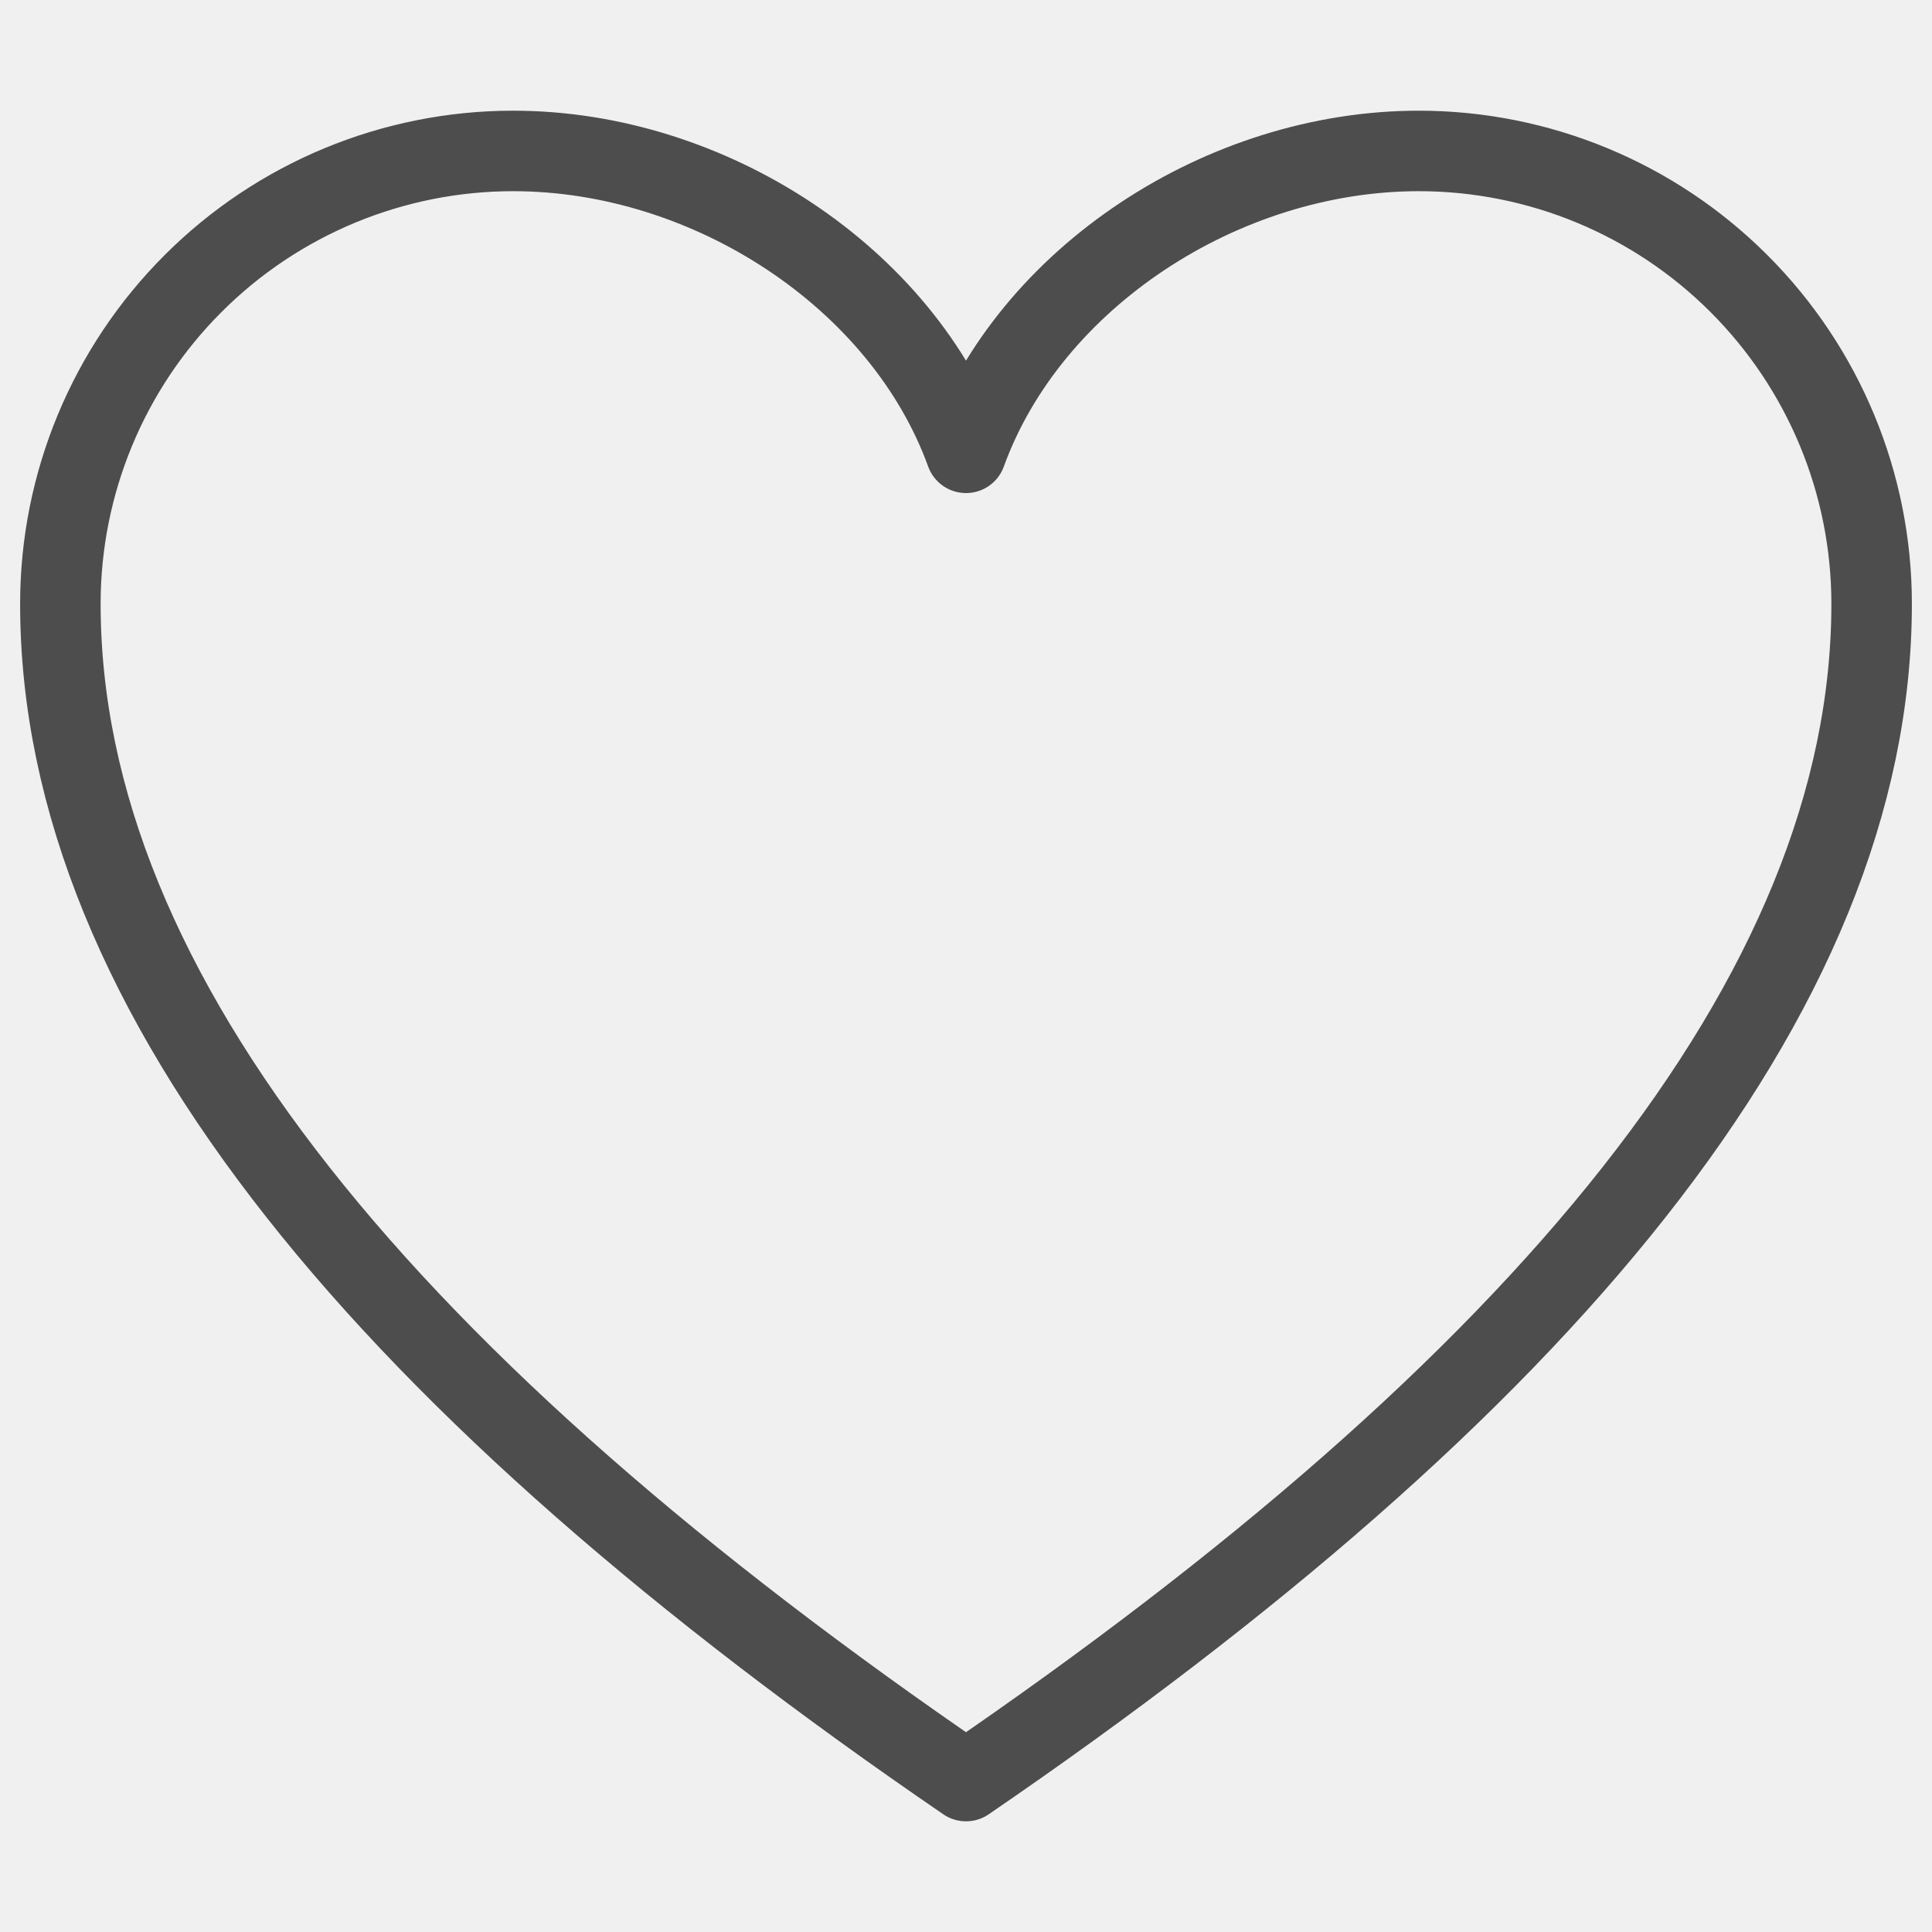
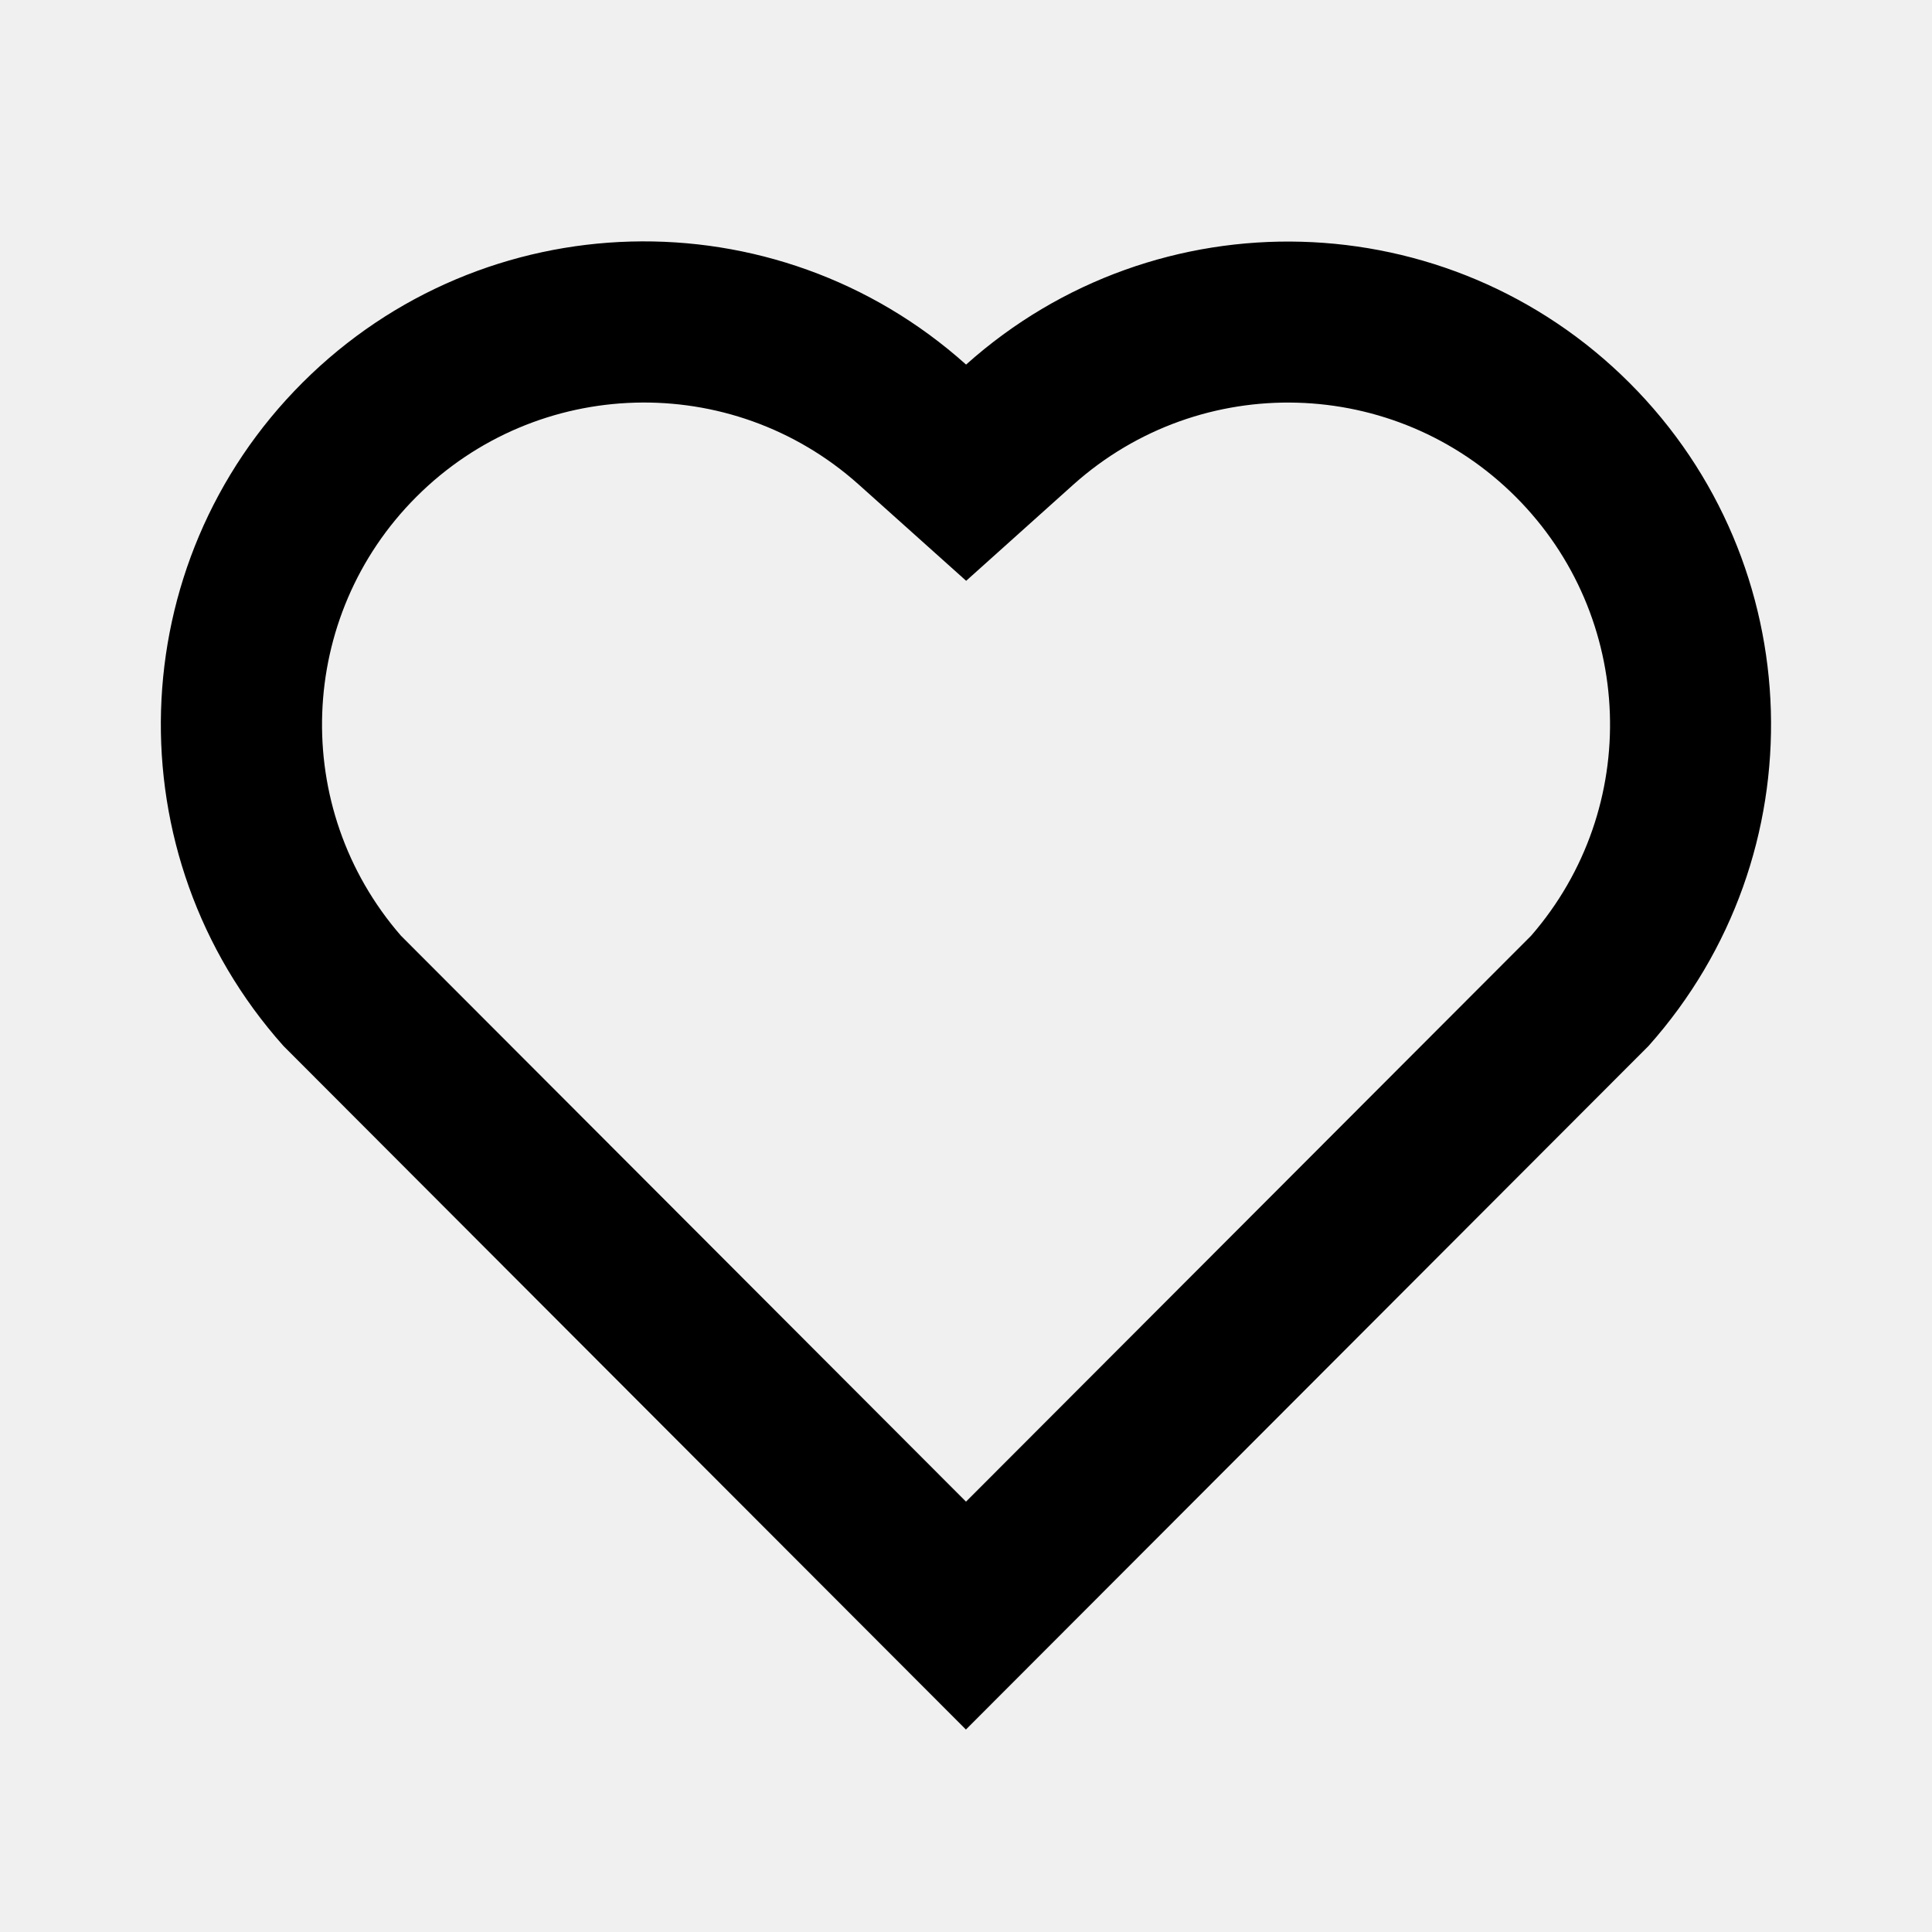
- <svg xmlns="http://www.w3.org/2000/svg" width="24" height="24" viewBox="0 0 24 24" fill="none">
-   <g clip-path="url(#clip0_1638_23252)">
-     <path d="M17.625 1.875C15.188 1.875 12.788 3.45 12 5.625C11.213 3.45 8.813 1.875 6.375 1.875C4.883 1.875 3.452 2.468 2.398 3.523C1.343 4.577 0.75 6.008 0.75 7.5C0.75 12.375 4.875 17.25 12 22.125C19.125 17.25 23.25 12.375 23.25 7.5C23.25 6.008 22.657 4.577 21.602 3.523C20.548 2.468 19.117 1.875 17.625 1.875V1.875Z" stroke="#4D4D4D" stroke-miterlimit="10" stroke-linecap="round" stroke-linejoin="round" />
+ <svg xmlns="http://www.w3.org/2000/svg" fill="none" viewBox="0 0 24 24">
+   <g clip-path="url(#a)">
+     <path fill="currentColor" d="M12.001 4.529a6 6 0 0 1 8.242.228 6 6 0 0 1 .236 8.236l-8.48 8.492-8.478-8.492a6 6 0 0 1 8.48-8.464m6.826 1.641a4 4 0 0 0-5.49-.153l-1.335 1.198-1.336-1.197a4 4 0 0 0-5.494.154 4 4 0 0 0-.192 5.451L12 18.654l7.02-7.03a4 4 0 0 0-.193-5.454" />
  </g>
  <defs>
-     <clipPath id="clip0_1638_23252">
-       <rect width="24" height="24" fill="white" />
+     <clipPath id="a">
+       <path fill="currentColor" d="M0 0h24v24H0z" />
    </clipPath>
  </defs>
</svg>
